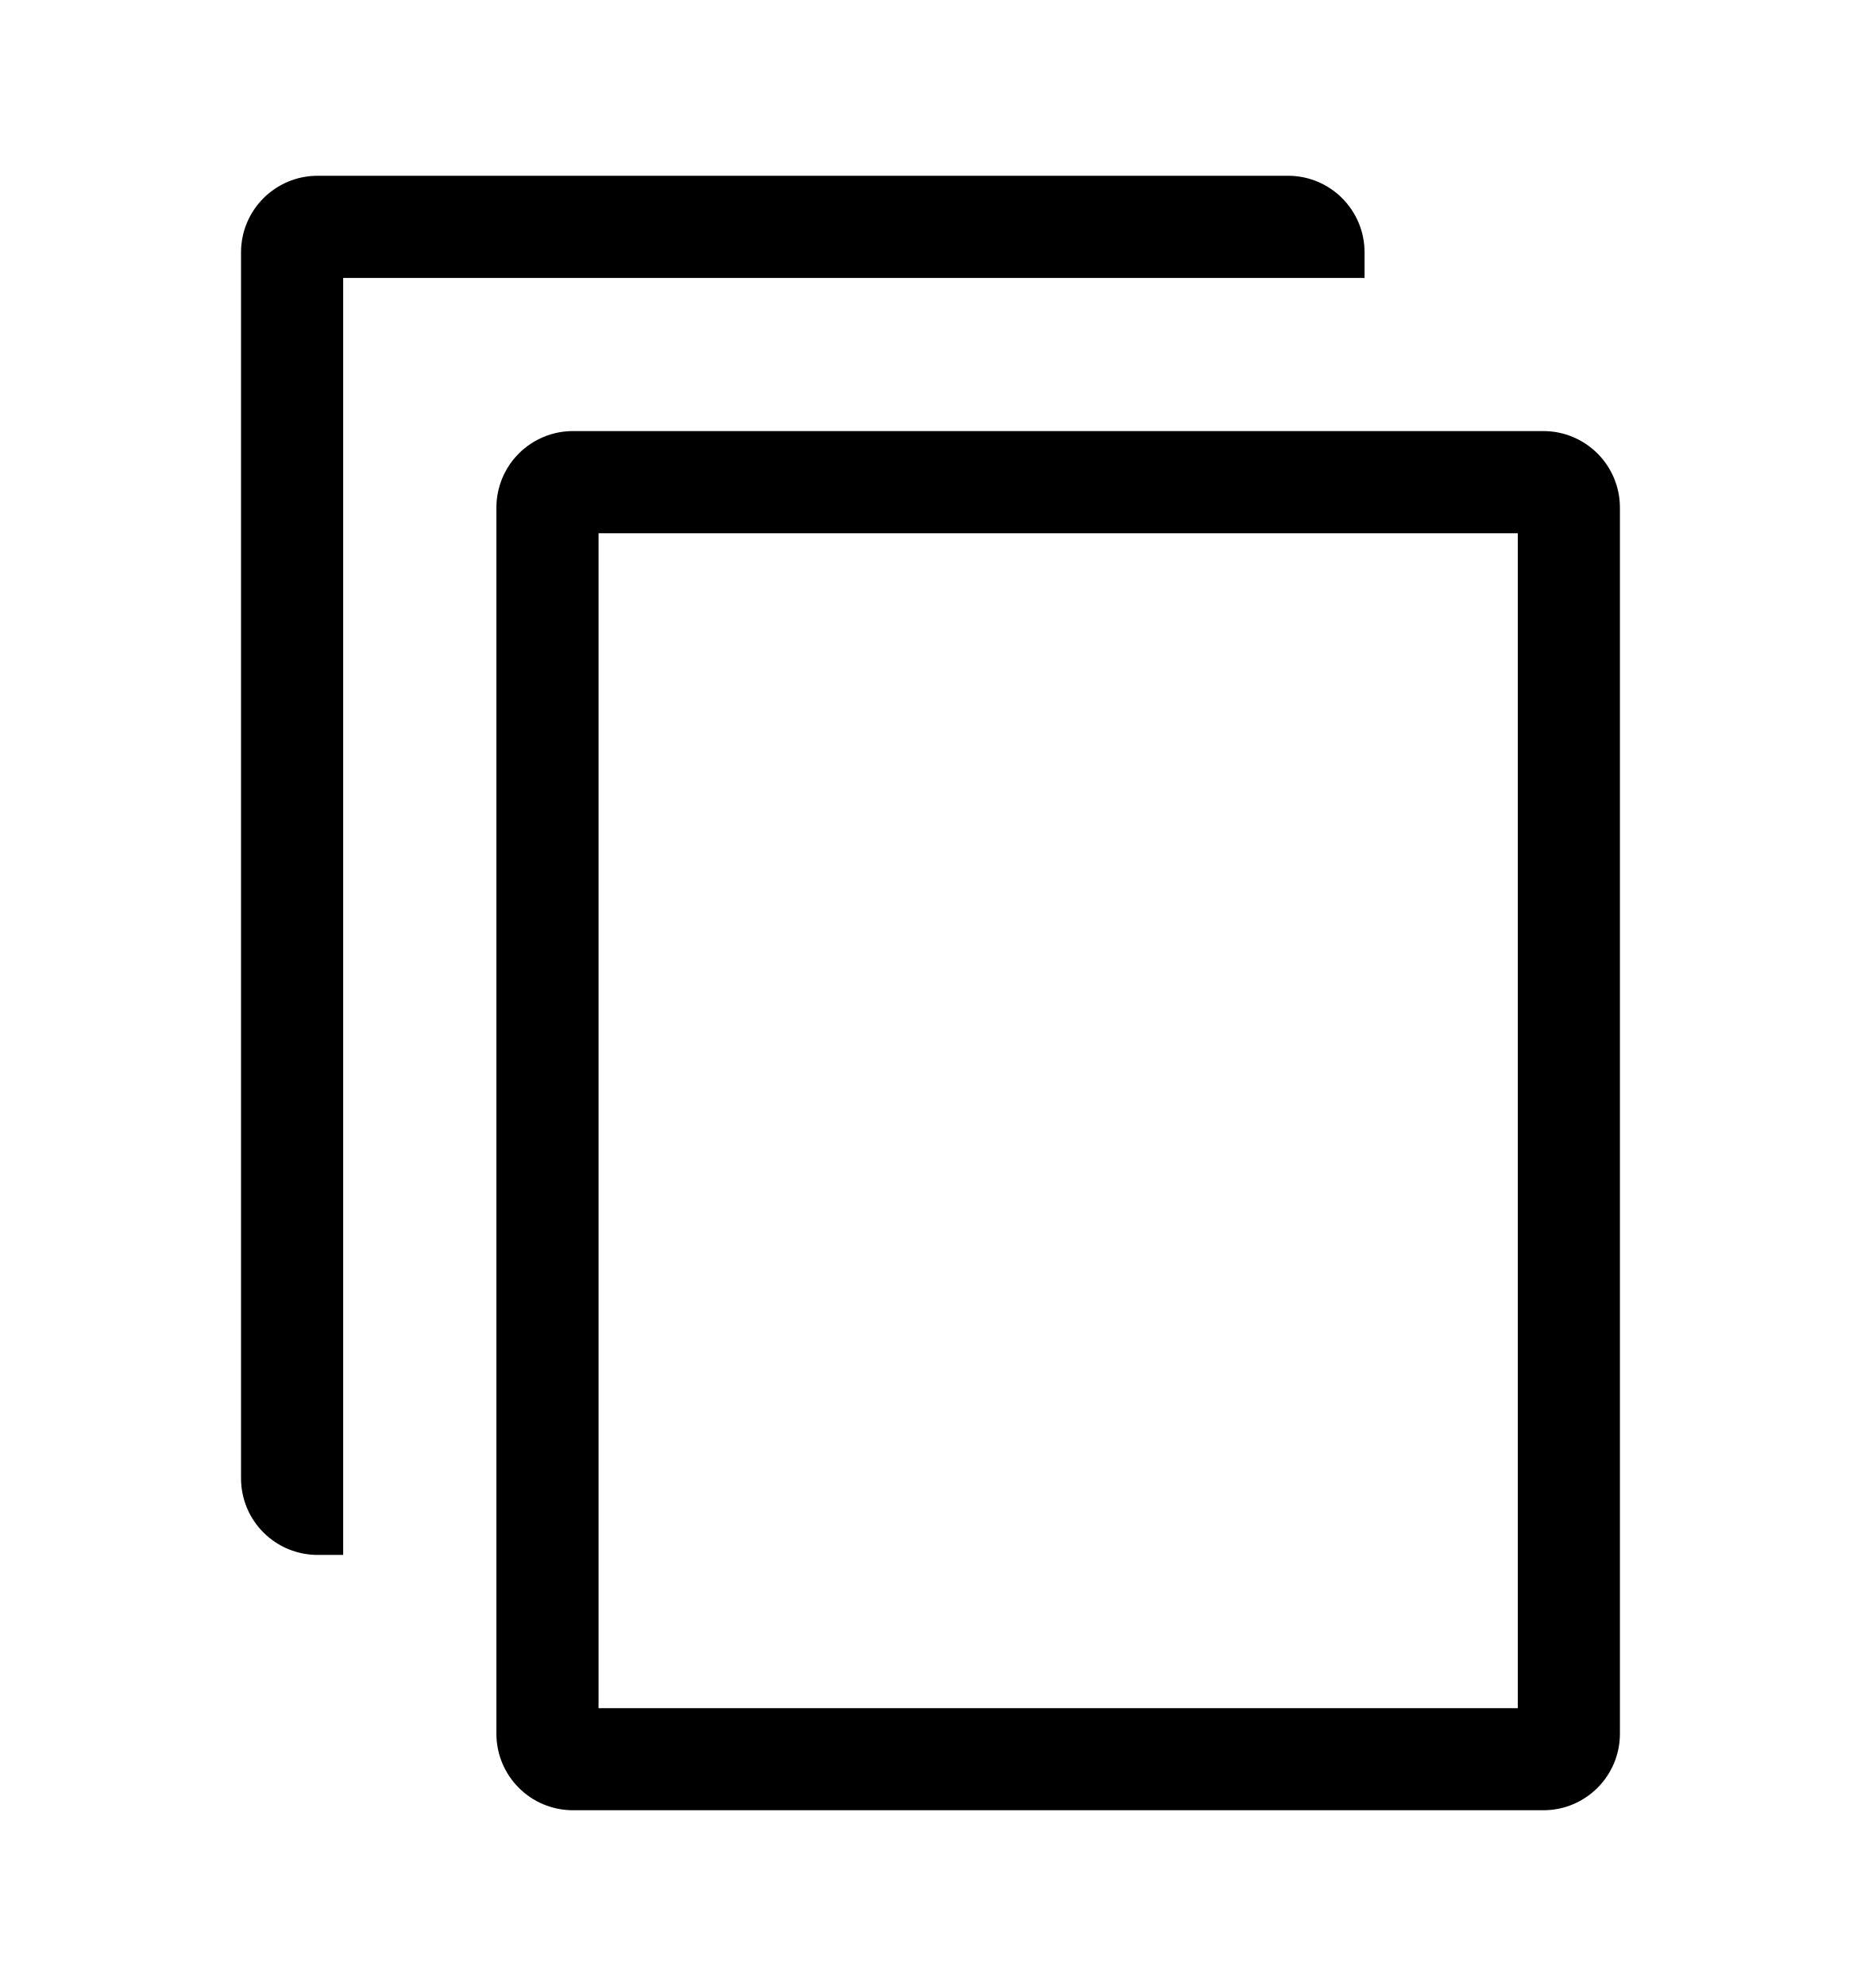
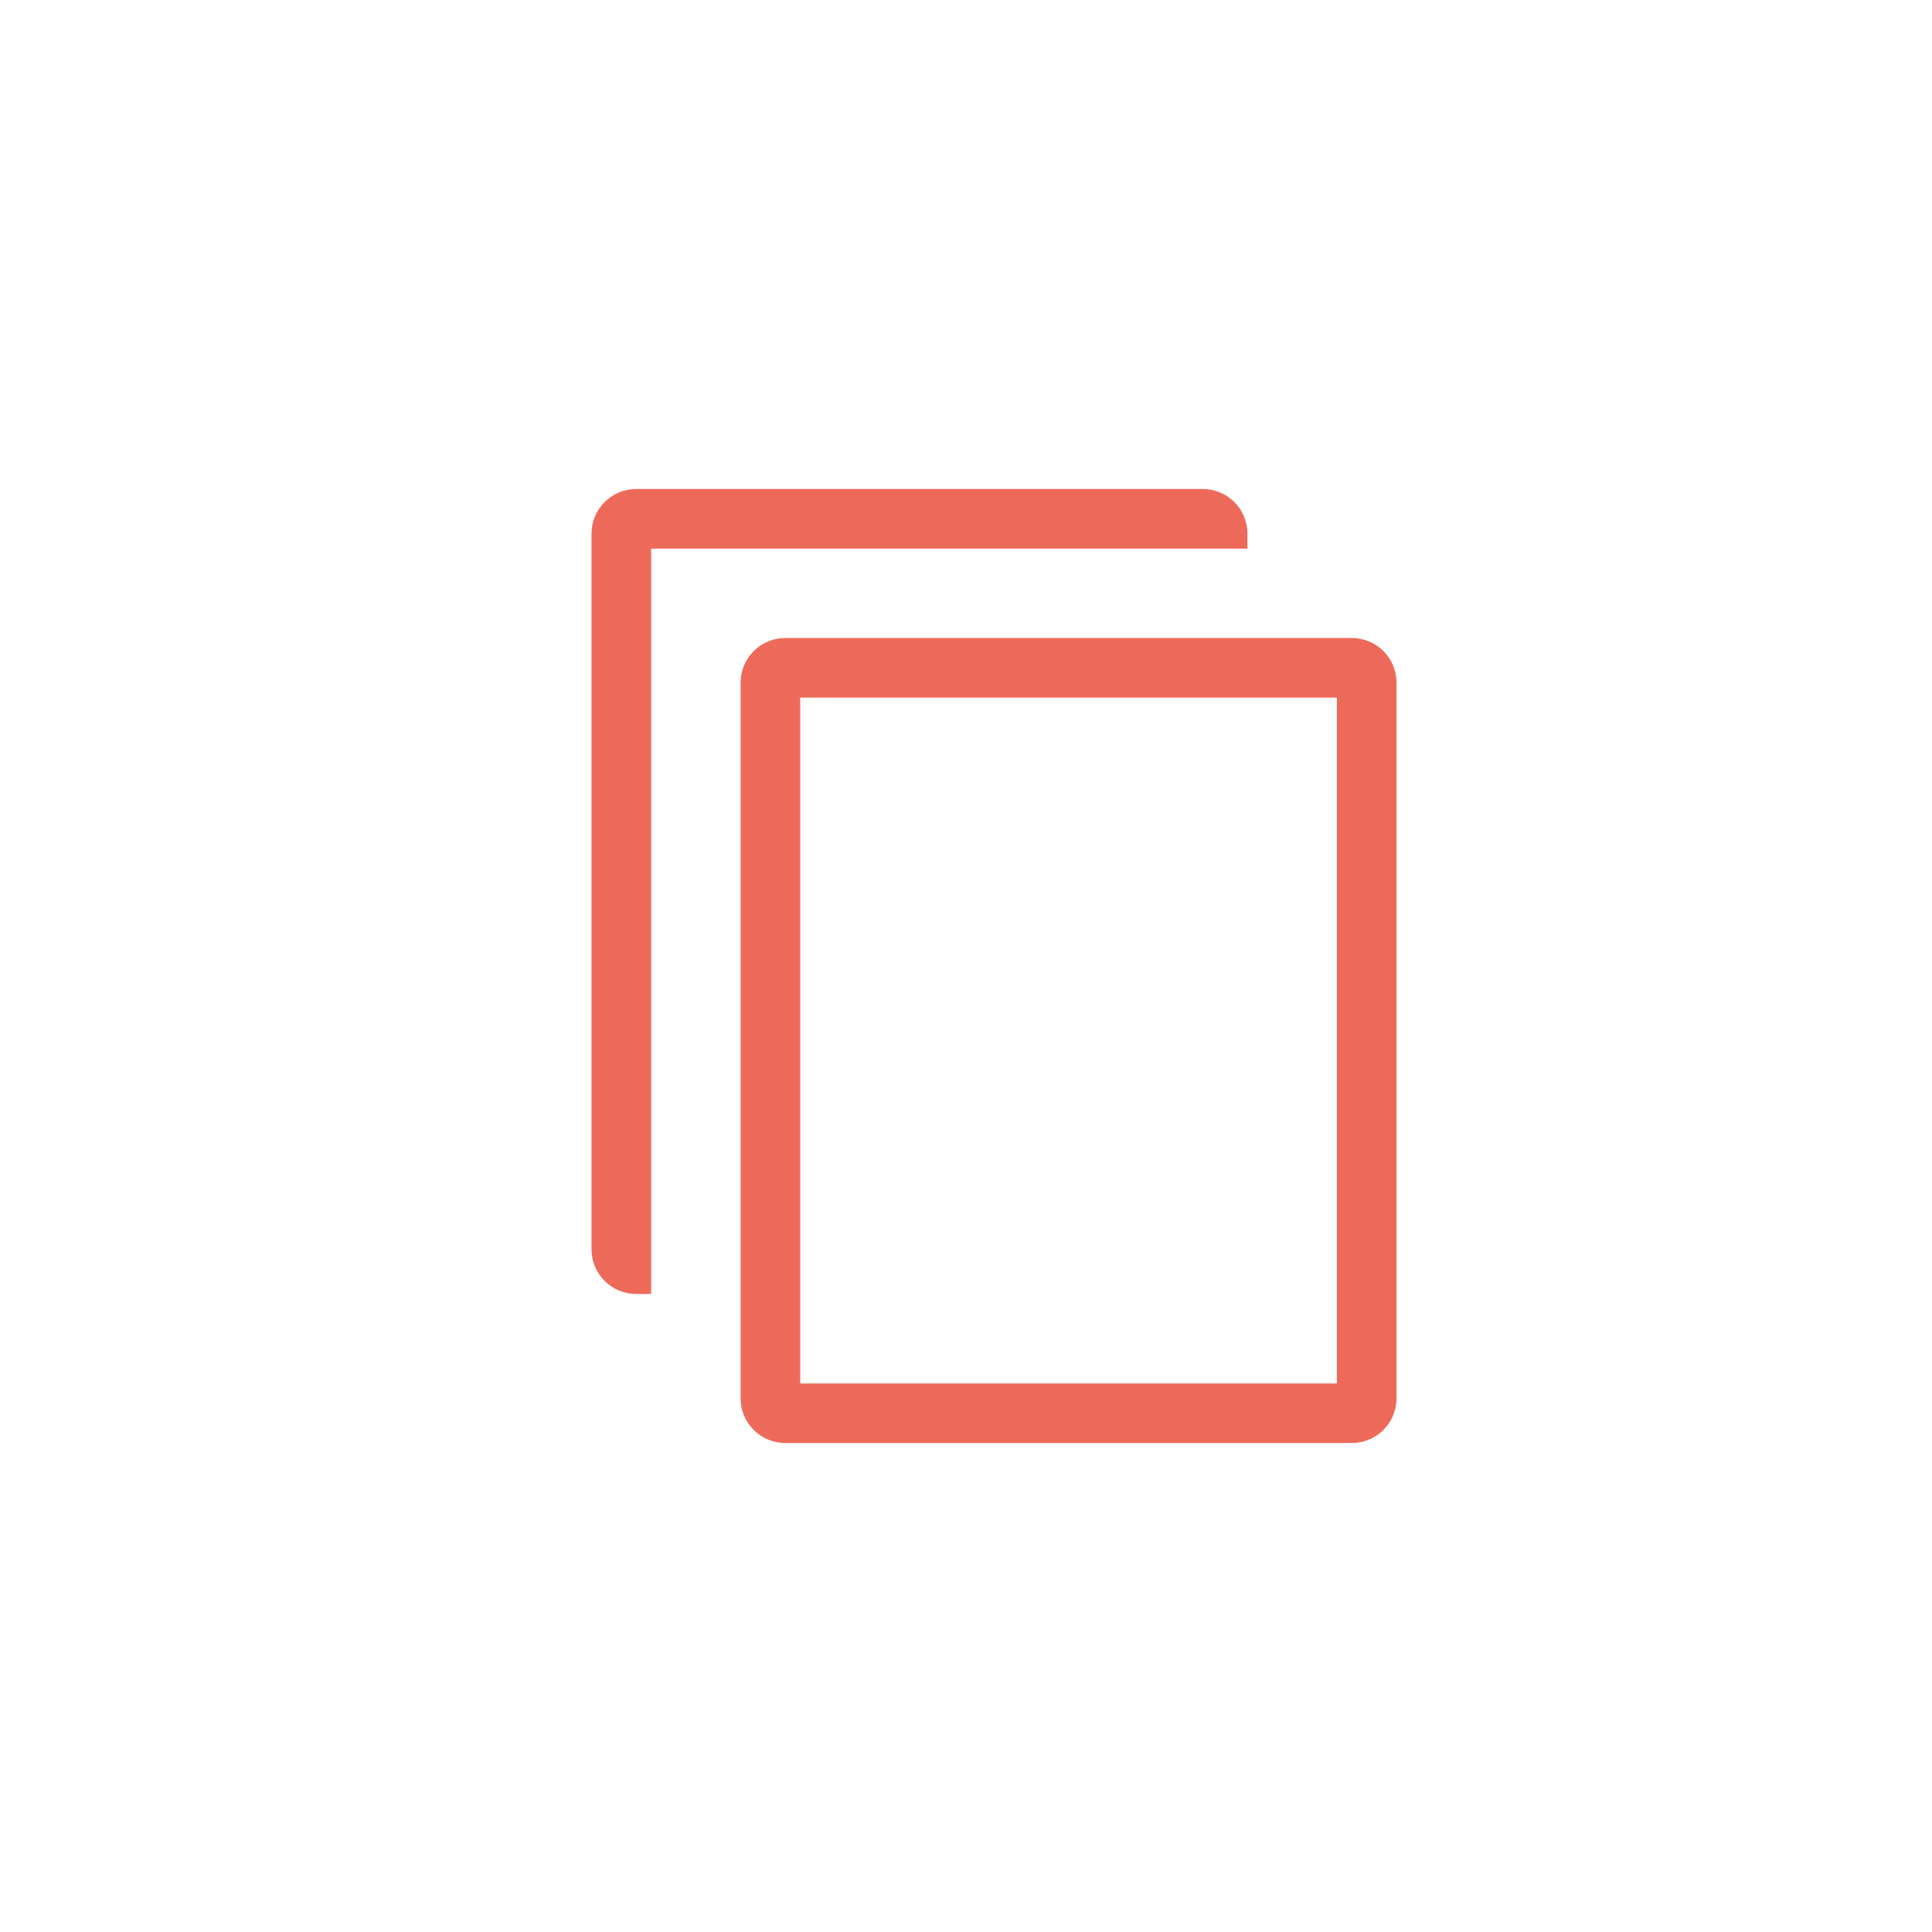
- <svg xmlns="http://www.w3.org/2000/svg" width="17" height="18" viewBox="0 0 17 18" fill="none">
-   <path d="M11.676 1.593c.383 0 .694.31.694.694v.232H3.111v11.574H2.88a.694.694 0 0 1-.695-.695V2.287c0-.383.311-.694.695-.694h8.796zm2.315 2.314H5.194a.694.694 0 0 0-.694.695v11.111c0 .383.31.694.694.694h8.797c.383 0 .694-.31.694-.694V4.602a.694.694 0 0 0-.694-.695zm-.232 11.575H5.426V4.833h8.333v10.649z" fill="#000" />
+ <svg xmlns="http://www.w3.org/2000/svg" width="30" height="30" viewBox="0 0 30 30" fill="none">
+   <path fill-rule="evenodd" clip-rule="evenodd" d="M18.676 7.593c.384 0 .694.31.694.694v.232h-9.259v11.574H9.88a.694.694 0 0 1-.695-.695V8.287c0-.384.311-.694.695-.694h8.796zm2.315 2.314h-8.797a.694.694 0 0 0-.694.695v11.111c0 .383.31.694.694.694h8.797c.383 0 .694-.31.694-.694V10.602a.694.694 0 0 0-.694-.695zm-.232 11.575h-8.333V10.833h8.333v10.649z" fill="#ED6A5A" />
</svg>
